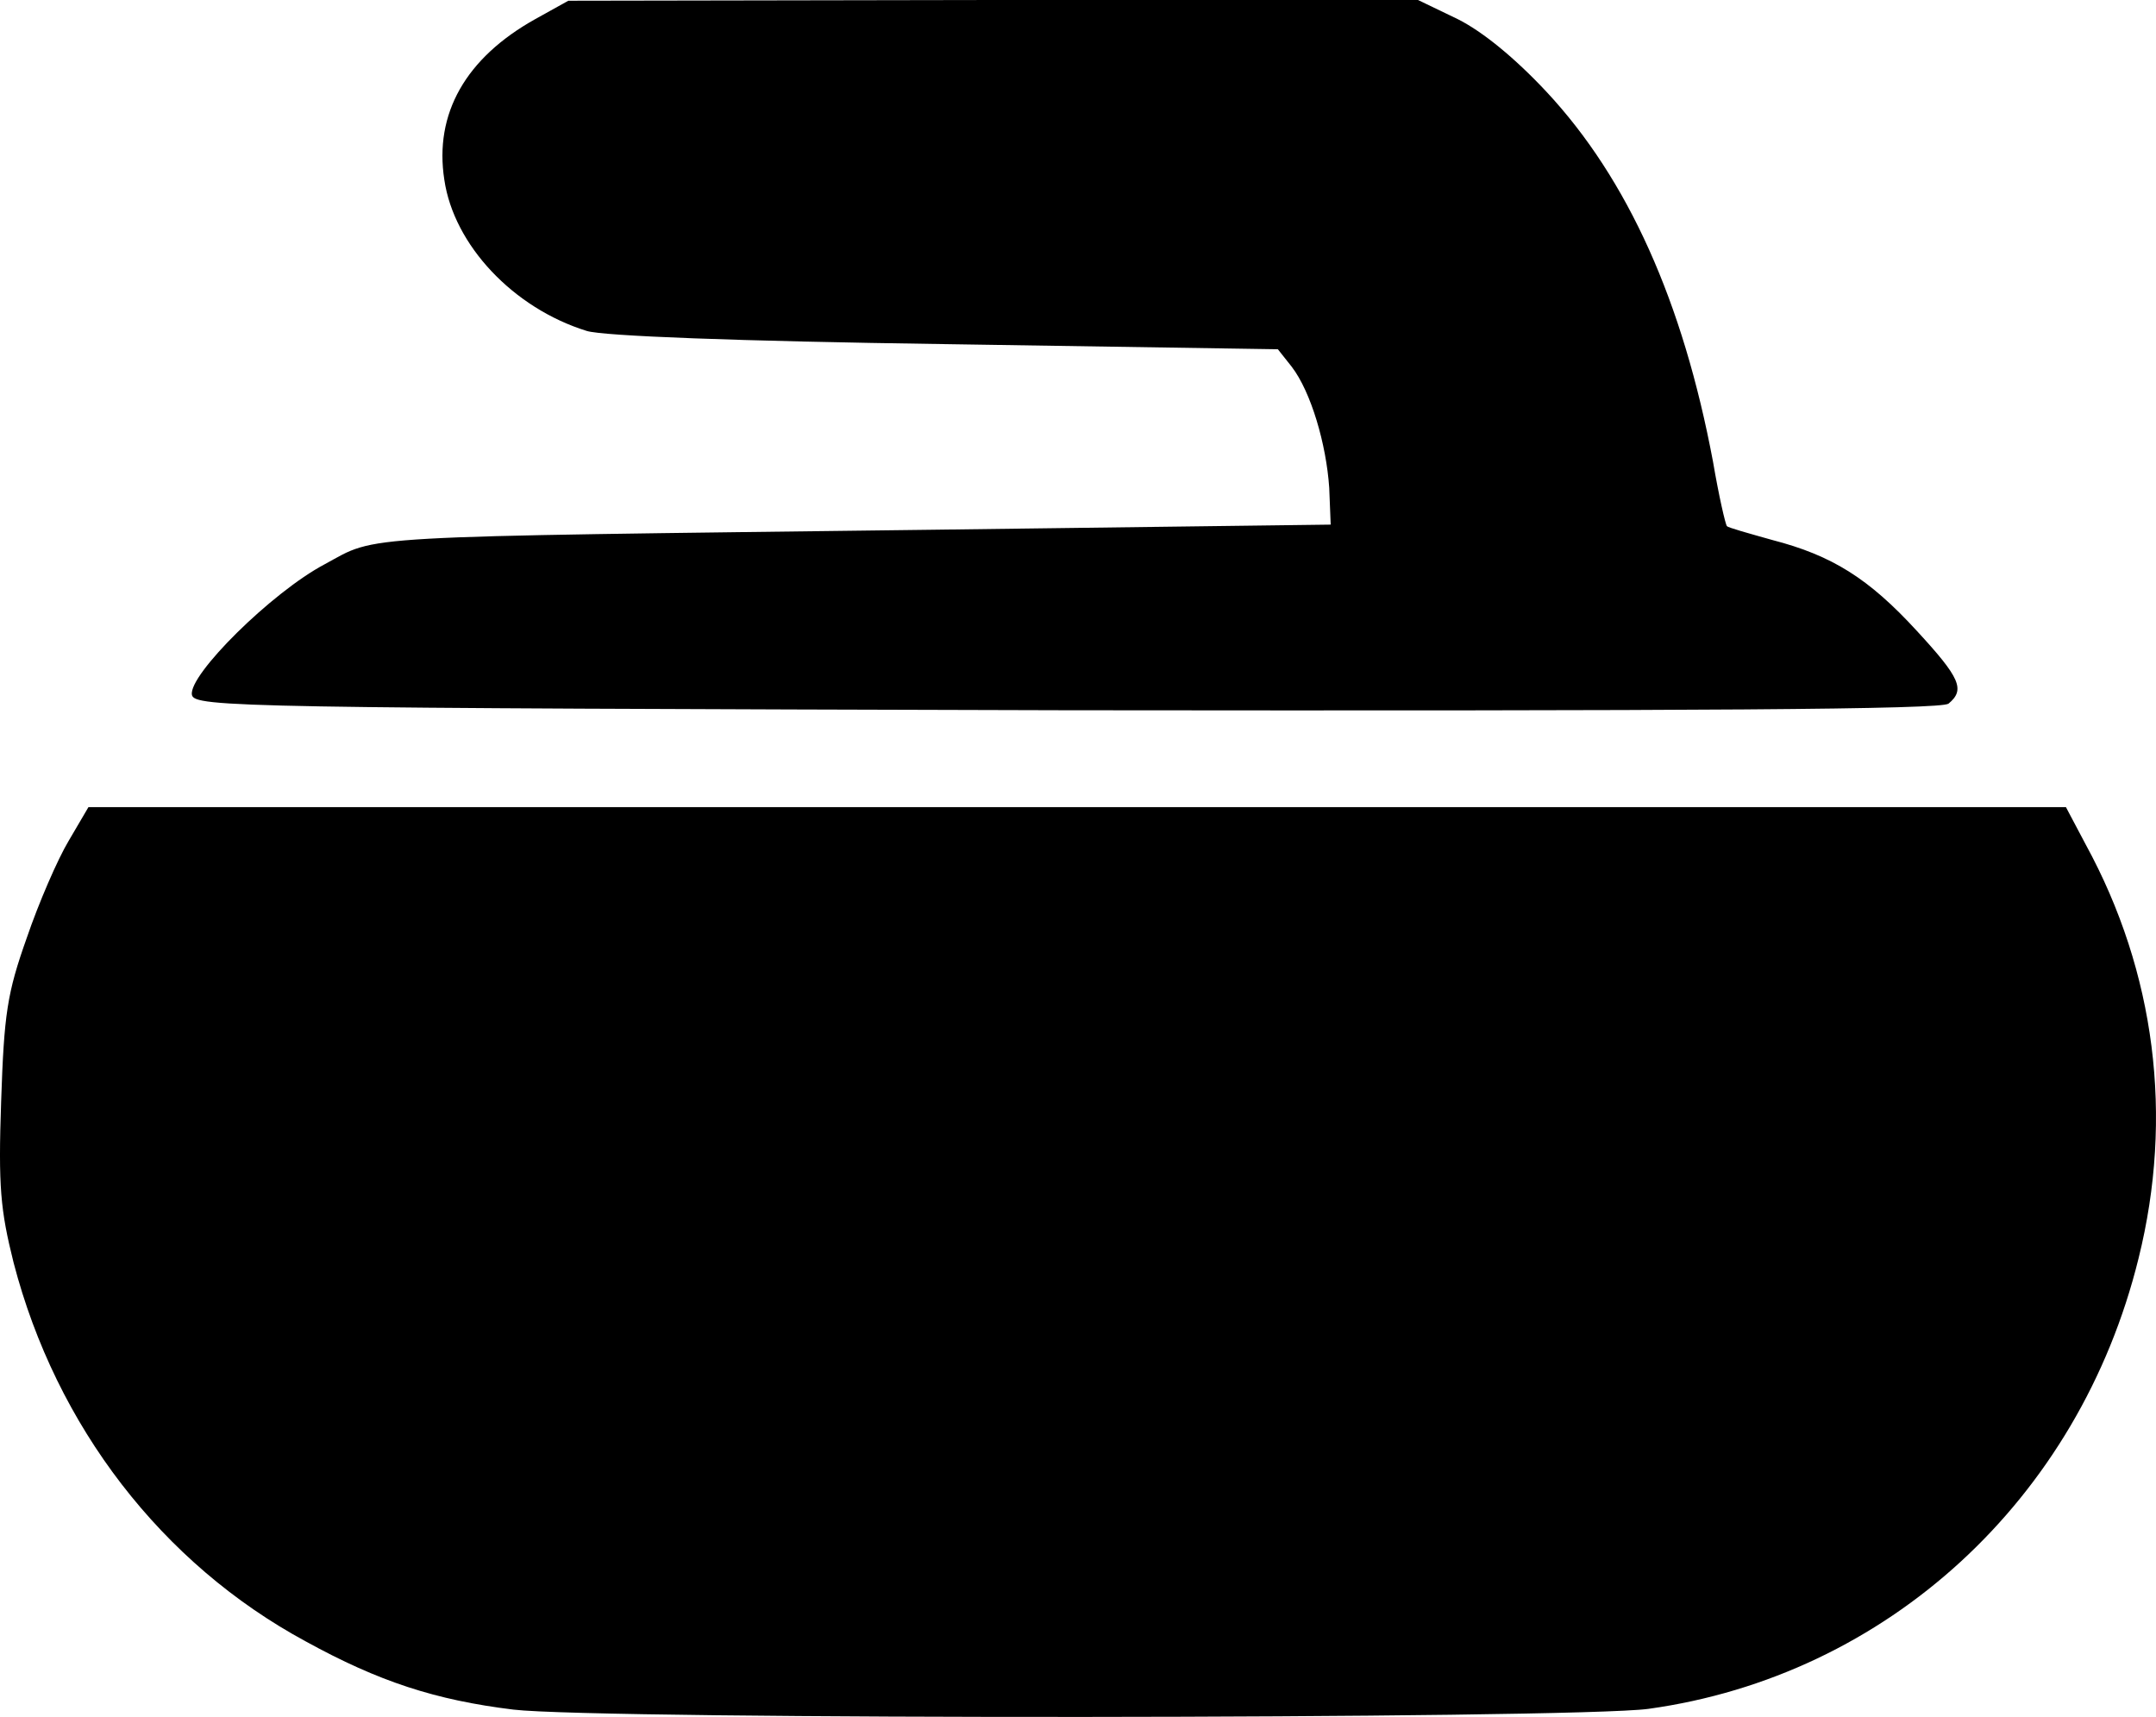
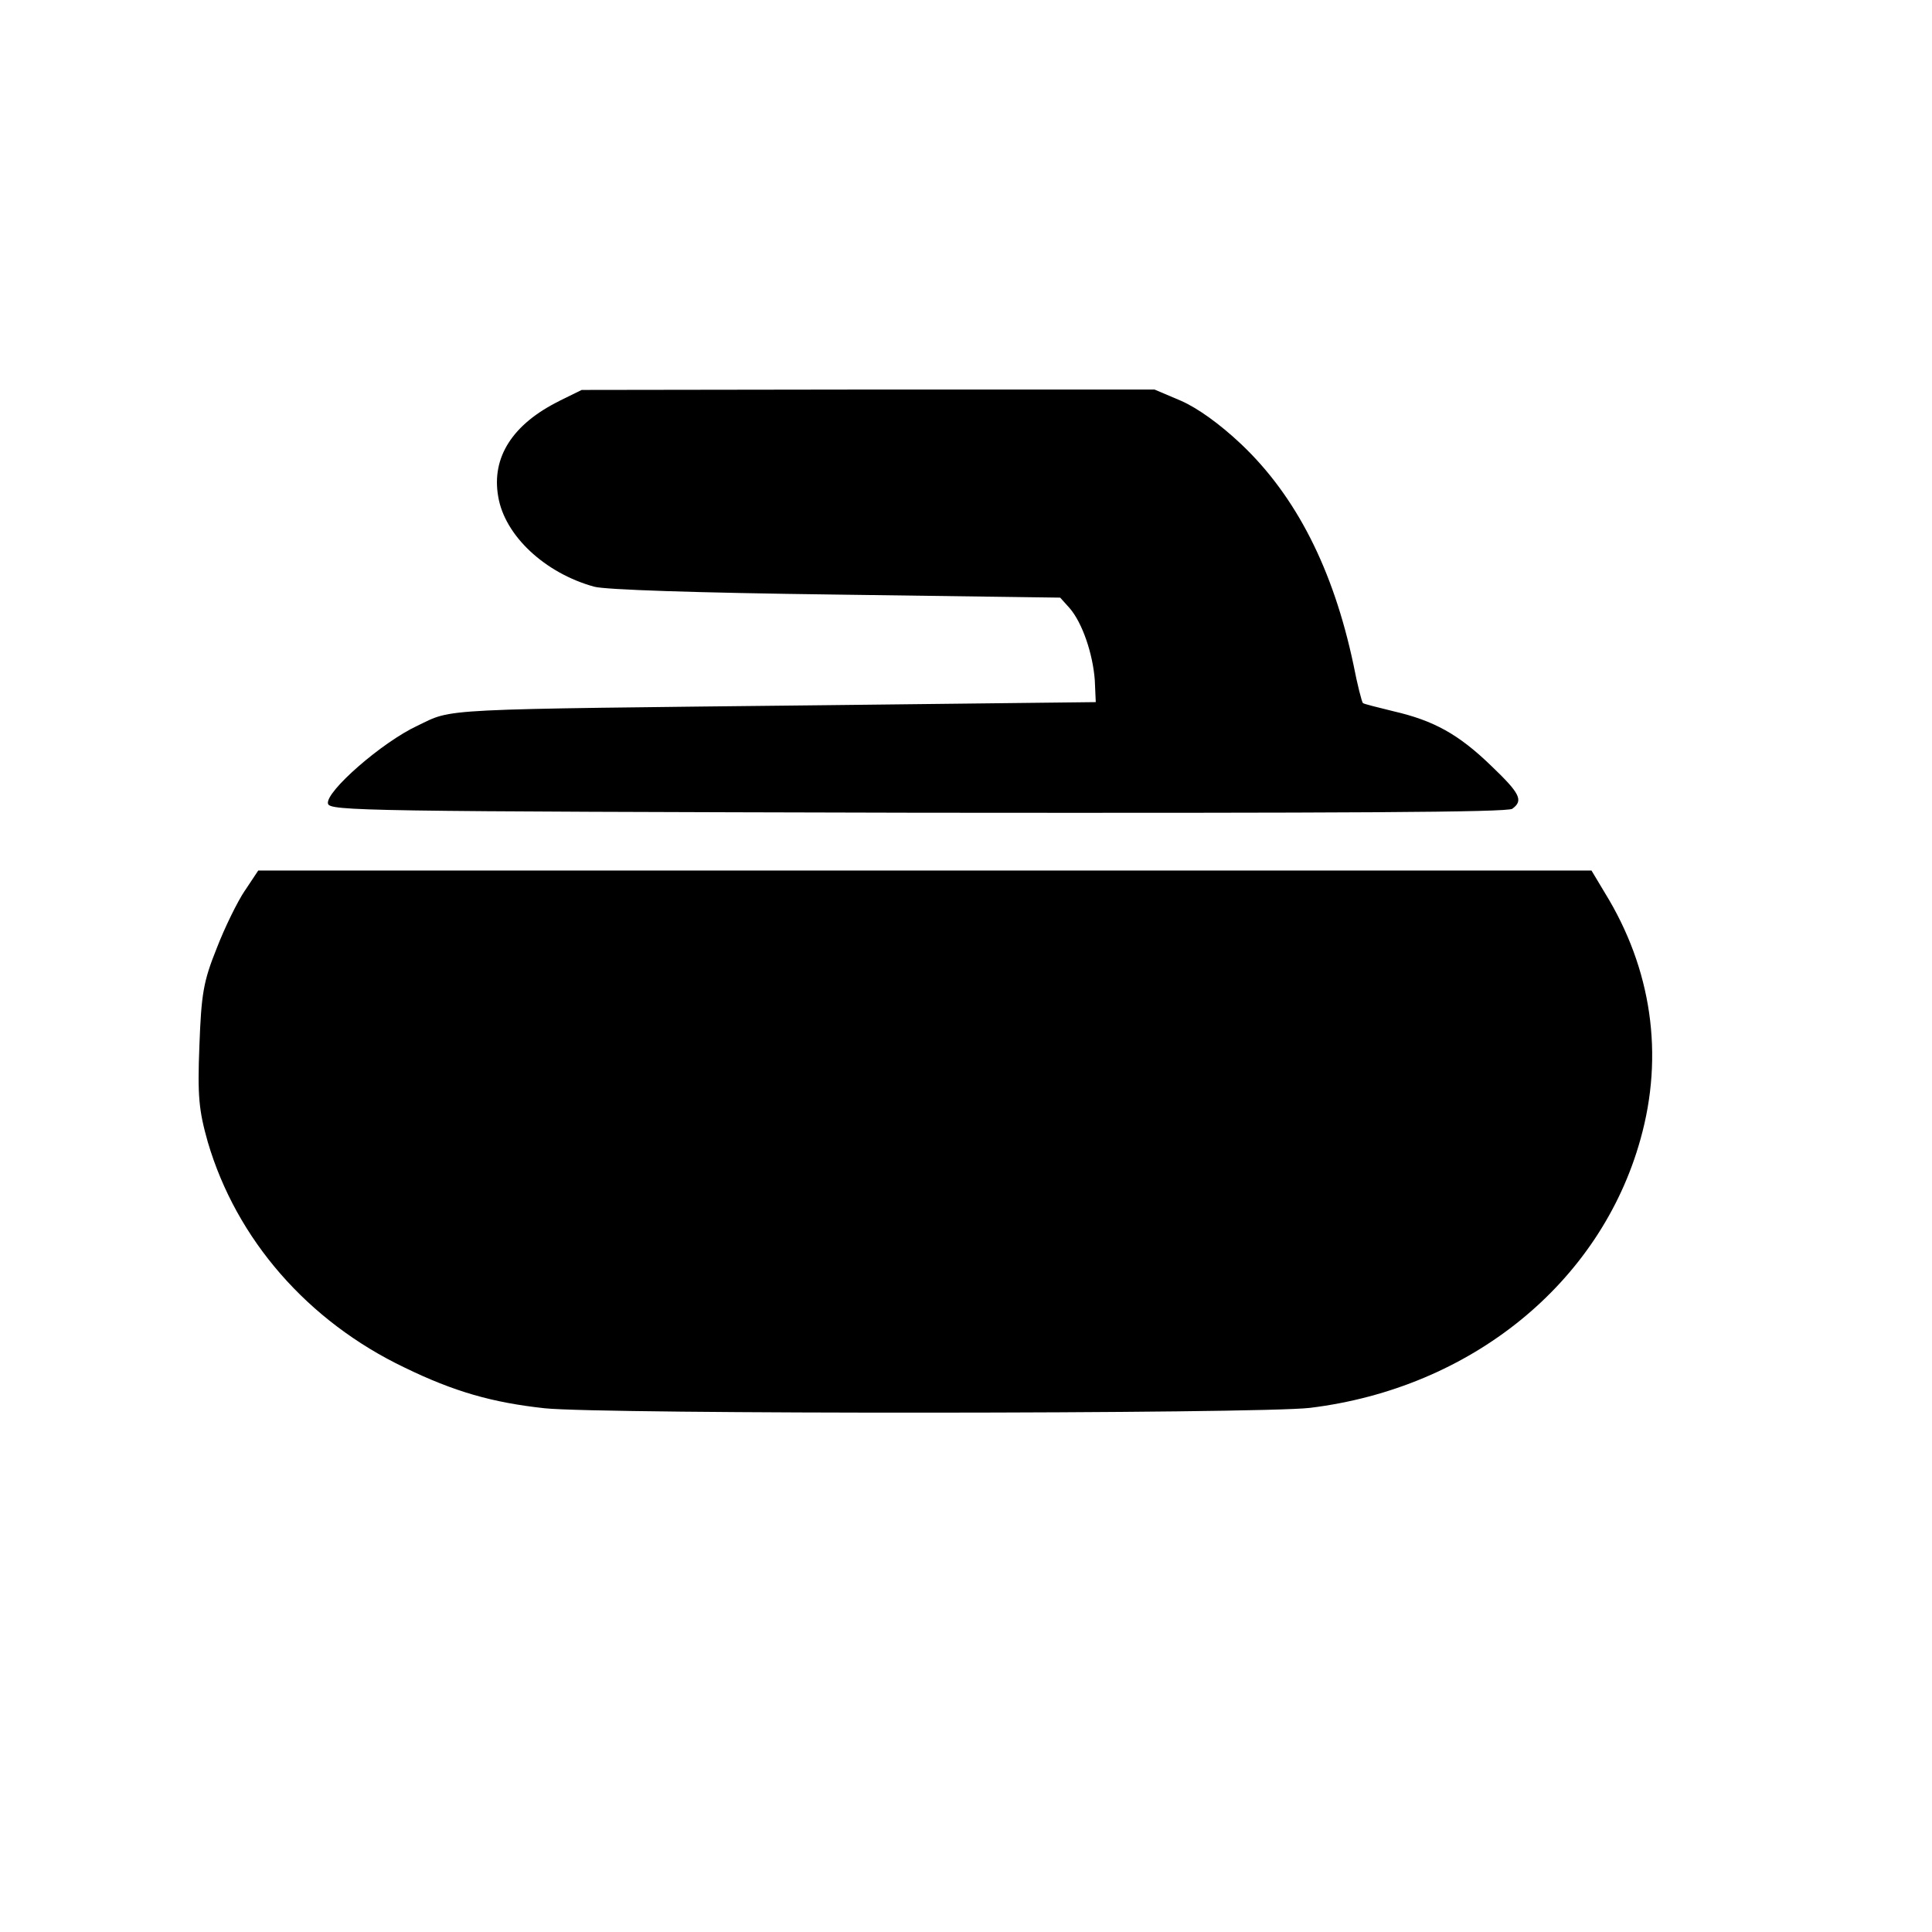
- <svg xmlns="http://www.w3.org/2000/svg" version="1.0" width="367.293" height="292.502" viewBox="0 0 293.834 234.001" preserveAspectRatio="xMidYMid meet" id="svg2">
-   <defs id="defs14" />
-   <g transform="matrix(0.1,0,0,-0.1,-109.0438,373)" id="g6">
-     <path d="m 1820,3704 c -95,-53 -138,-129 -124,-219 13,-89 94,-175 194,-206 22,-7 205,-14 488,-18 l 454,-7 19,-24 c 26,-34 47,-105 51,-165 l 2,-50 -544,-7 c -800,-10 -753,-7 -827,-47 -72,-38 -186,-151 -181,-178 3,-17 67,-18 1192,-21 870,-1 1192,1 1202,9 23,19 16,35 -43,99 -66,72 -116,103 -197,124 -32,9 -61,17 -62,19 -2,2 -11,41 -19,88 -41,218 -116,385 -227,504 -43,46 -87,82 -121,99 l -54,26 -579,0 -579,-1 -45,-25 z" id="path8" />
-     <path d="m 1184,2584 c -15,-25 -41,-85 -57,-132 -27,-76 -31,-104 -35,-223 -4,-116 -1,-148 17,-220 58,-223 202,-410 398,-516 100,-55 177,-80 283,-93 117,-14 1443,-13 1547,1 325,45 587,285 668,614 48,193 23,390 -72,564 l -27,51 -1348,0 -1347,0 -27,-46 z" id="path10" />
-   </g>
+ <svg xmlns="http://www.w3.org/2000/svg" viewBox="0 0 24 24" version="1.0" preserveAspectRatio="xMidYMid meet">
+   <path d="m6.951 4.98c-0.584 0.288-0.848 0.701-0.762 1.189 0.08 0.483 0.578 0.95 1.192 1.119 0.135 0.038 1.26 0.076 2.999 0.098l2.79 0.038 0.117 0.13c0.16 0.185 0.289 0.57 0.313 0.896l0.012 0.272-3.343 0.038c-4.917 0.054-4.628 0.038-5.083 0.255-0.443 0.206-1.143 0.82-1.112 0.967 0.018 0.092 0.412 0.098 7.325 0.114 5.346 0.005 7.325-0.005 7.387-0.049 0.142-0.103 0.098-0.19-0.265-0.537-0.405-0.391-0.712-0.559-1.209-0.674-0.198-0.049-0.376-0.092-0.382-0.103-0.012-0.011-0.068-0.223-0.117-0.478-0.251-1.184-0.712-2.091-1.394-2.737-0.265-0.25-0.536-0.445-0.745-0.538l-0.332-0.141h-3.558l-3.558 0.005-0.277 0.136z" />
+   <path d="m3.042 11.063c-0.092 0.136-0.252 0.462-0.35 0.717-0.166 0.413-0.191 0.565-0.215 1.211-0.025 0.63-0.006 0.804 0.104 1.195 0.356 1.211 1.241 2.227 2.446 2.803 0.615 0.299 1.088 0.434 1.739 0.505 0.719 0.076 8.868 0.071 9.507-0.005 1.997-0.244 3.607-1.548 4.105-3.335 0.295-1.048 0.141-2.118-0.442-3.063l-0.166-0.277h-8.284-8.278l-0.166 0.25z" />
</svg>
